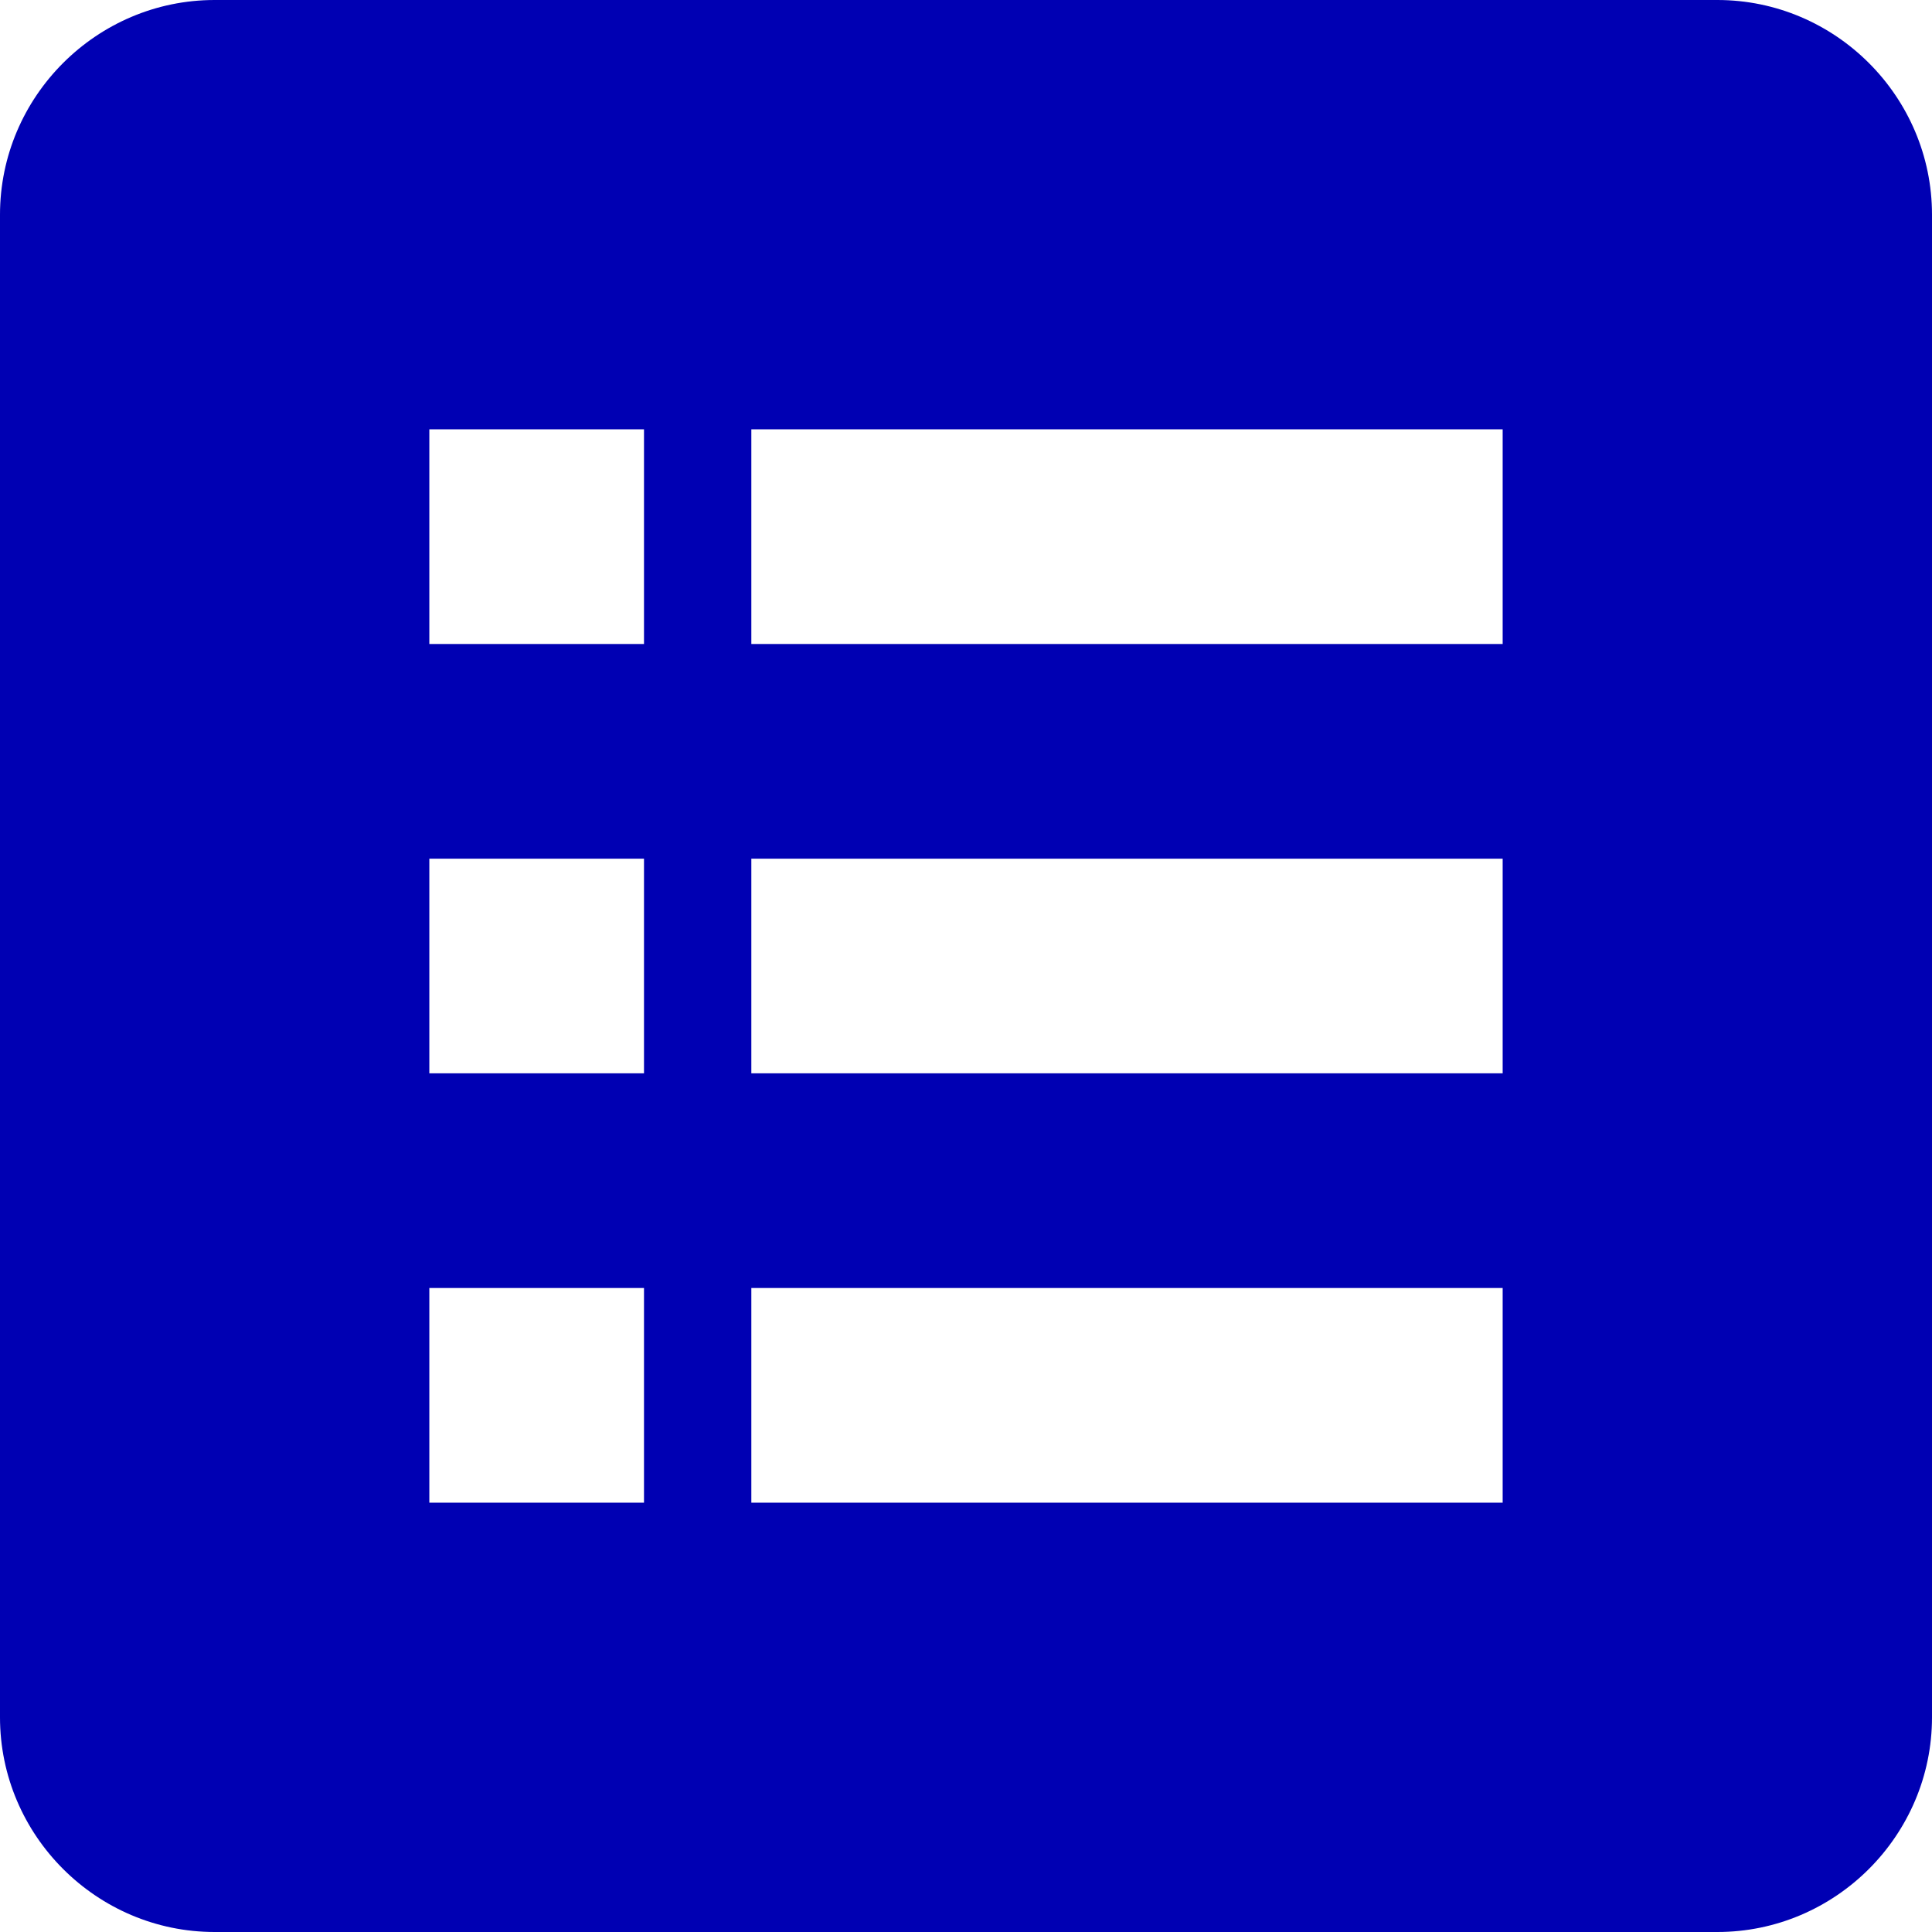
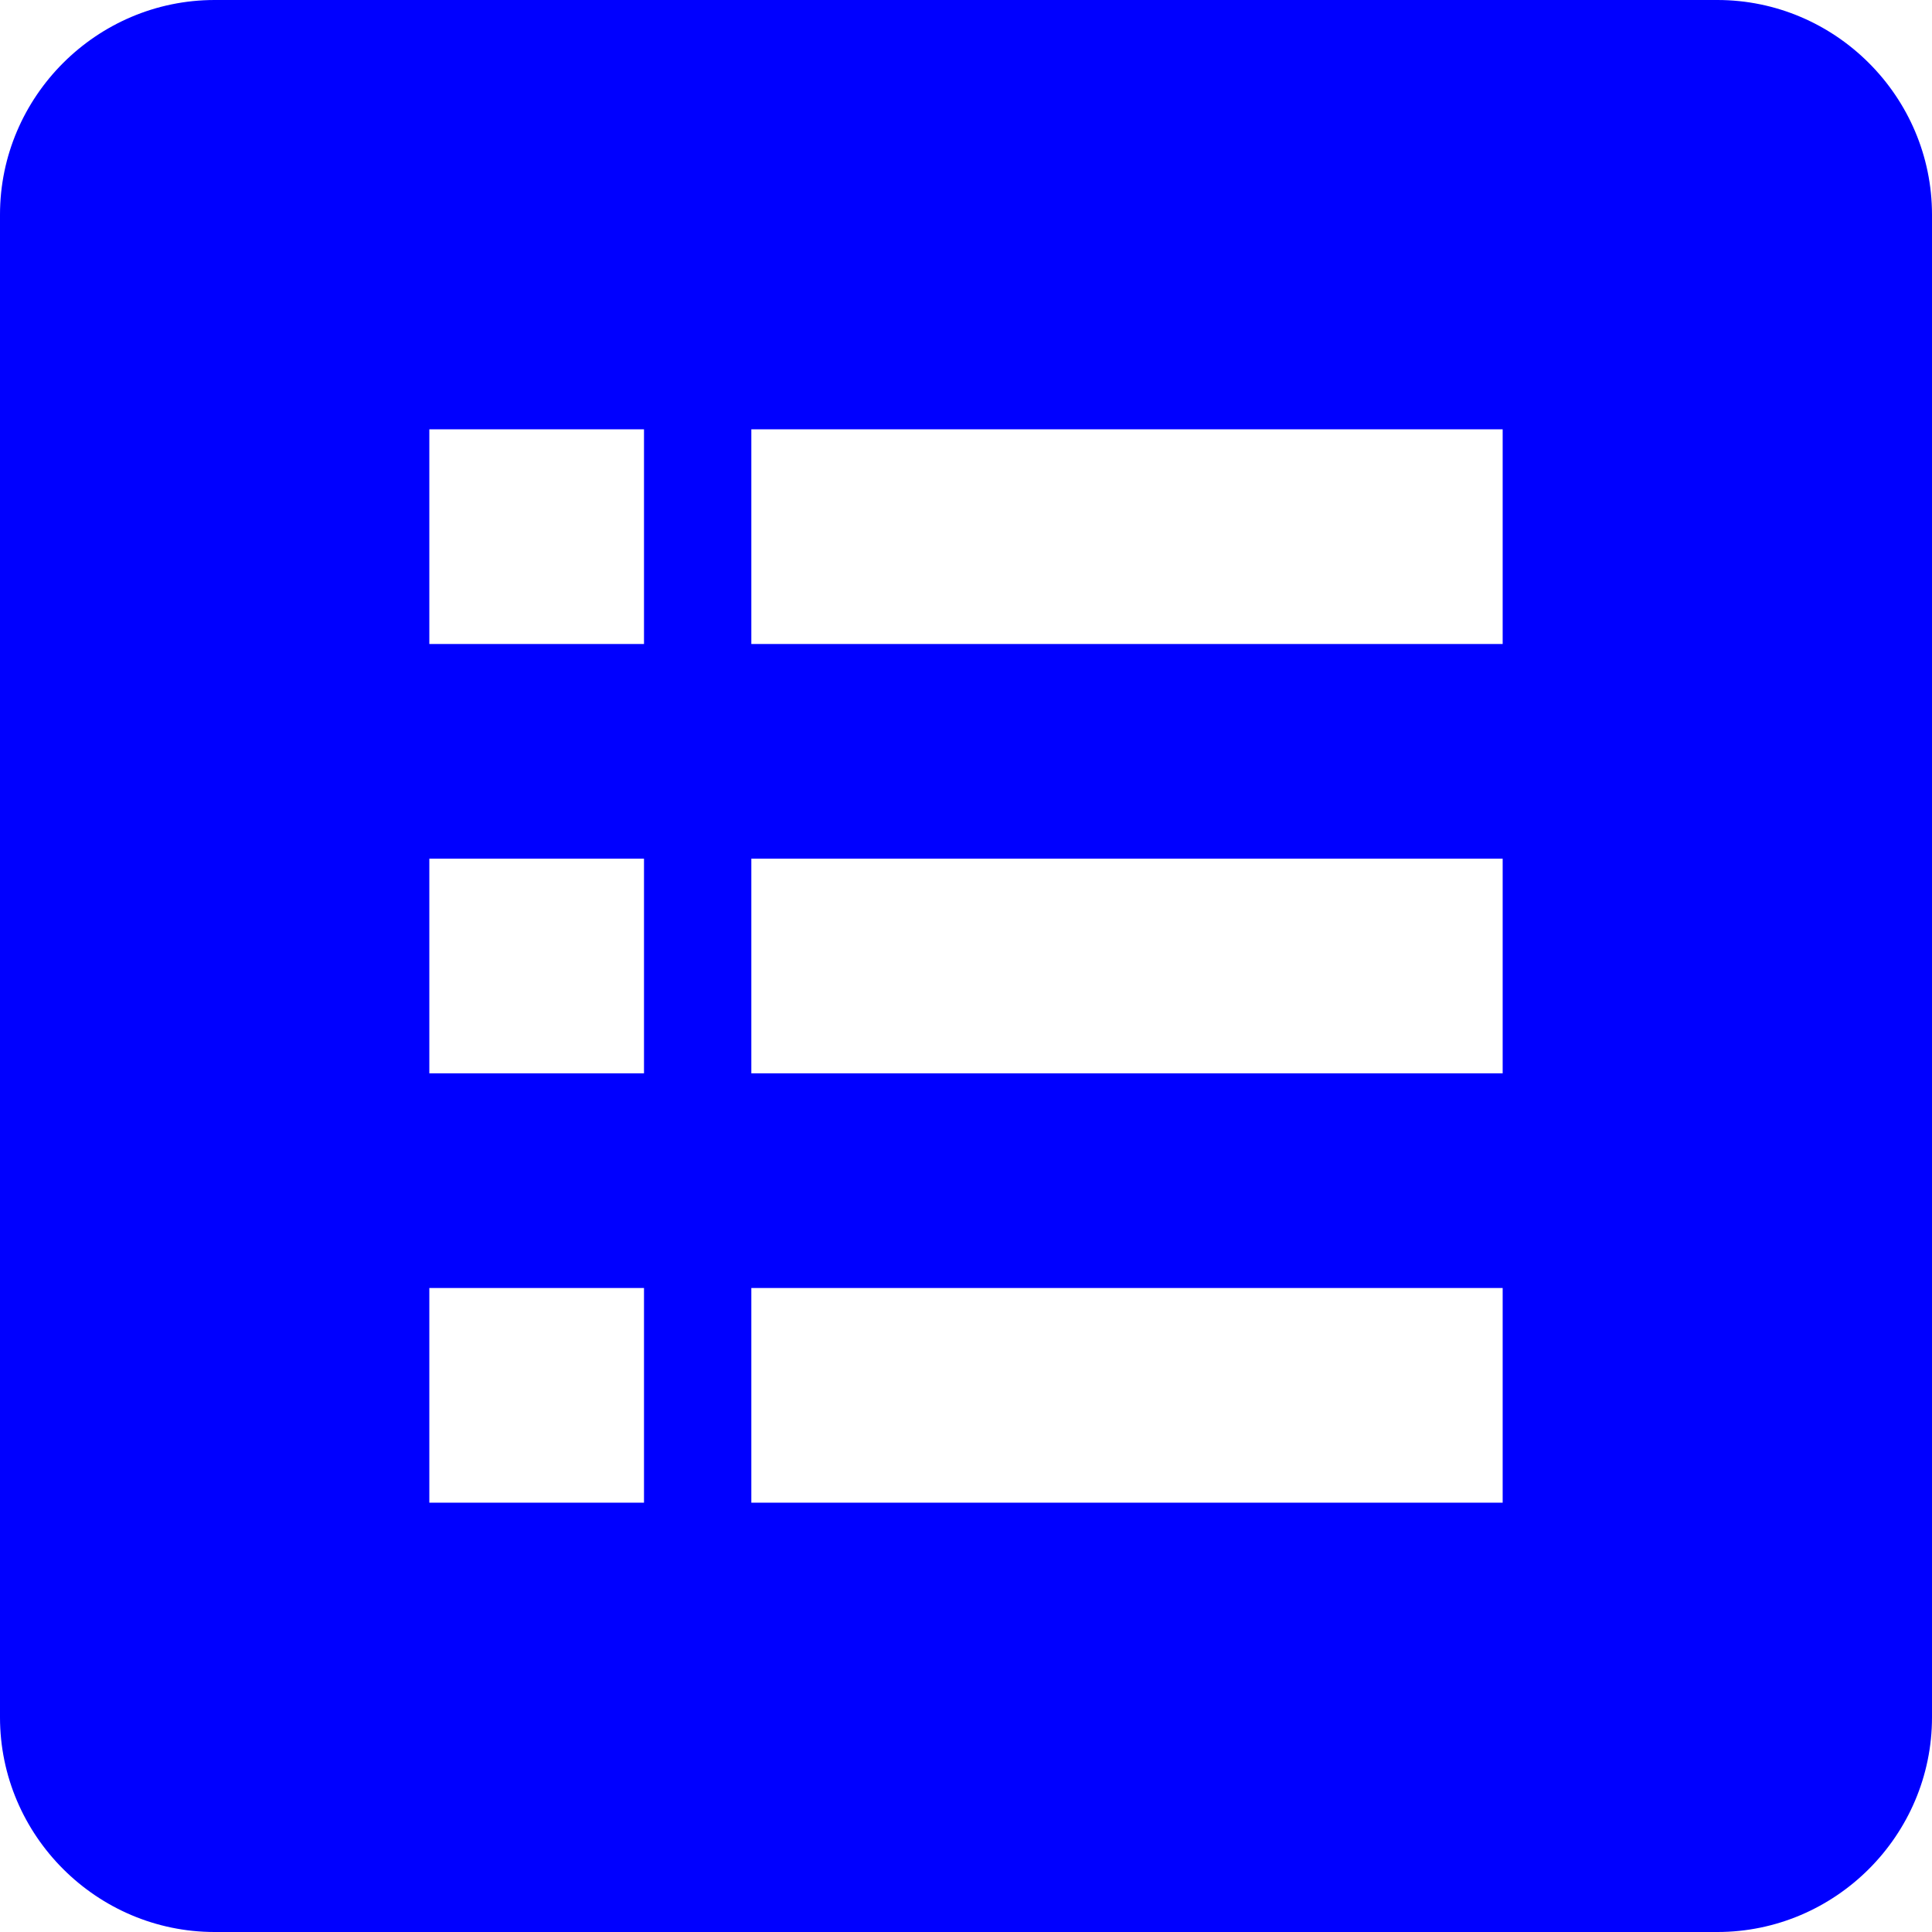
<svg xmlns="http://www.w3.org/2000/svg" height="18px" version="1.1" viewBox="0 0 18 18" width="18px">
  <defs />
  <g fill="none" fill-rule="evenodd" id="Page-1" stroke="none" stroke-width="1">
-     <g fill="#0000b3" id="Core" transform="translate(-87, -171)">
+     <g fill="#0000ff" id="Core" transform="translate(-87, -171)">
      <g id="drive-form" transform="translate(87, 171)">
        <path d="M16,0 L2,0 C0.9,0 0,0.9 0,2 L0,16 C0,17.1 0.9,18 2,18 L16,18 C17.1,18 18,17.1 18,16 L18,2 C18,0.9 17.1,0 16,0 L16,0 Z M6,14 L4,14 L4,12 L6,12 L6,14 L6,14 Z M6,10 L4,10 L4,8 L6,8 L6,10 L6,10 Z M6,6 L4,6 L4,4 L6,4 L6,6 L6,6 Z M14,14 L7,14 L7,12 L14,12 L14,14 L14,14 Z M14,10 L7,10 L7,8 L14,8 L14,10 L14,10 Z M14,6 L7,6 L7,4 L14,4 L14,6 L14,6 Z" id="Shape" />
      </g>
    </g>
  </g>
</svg>
